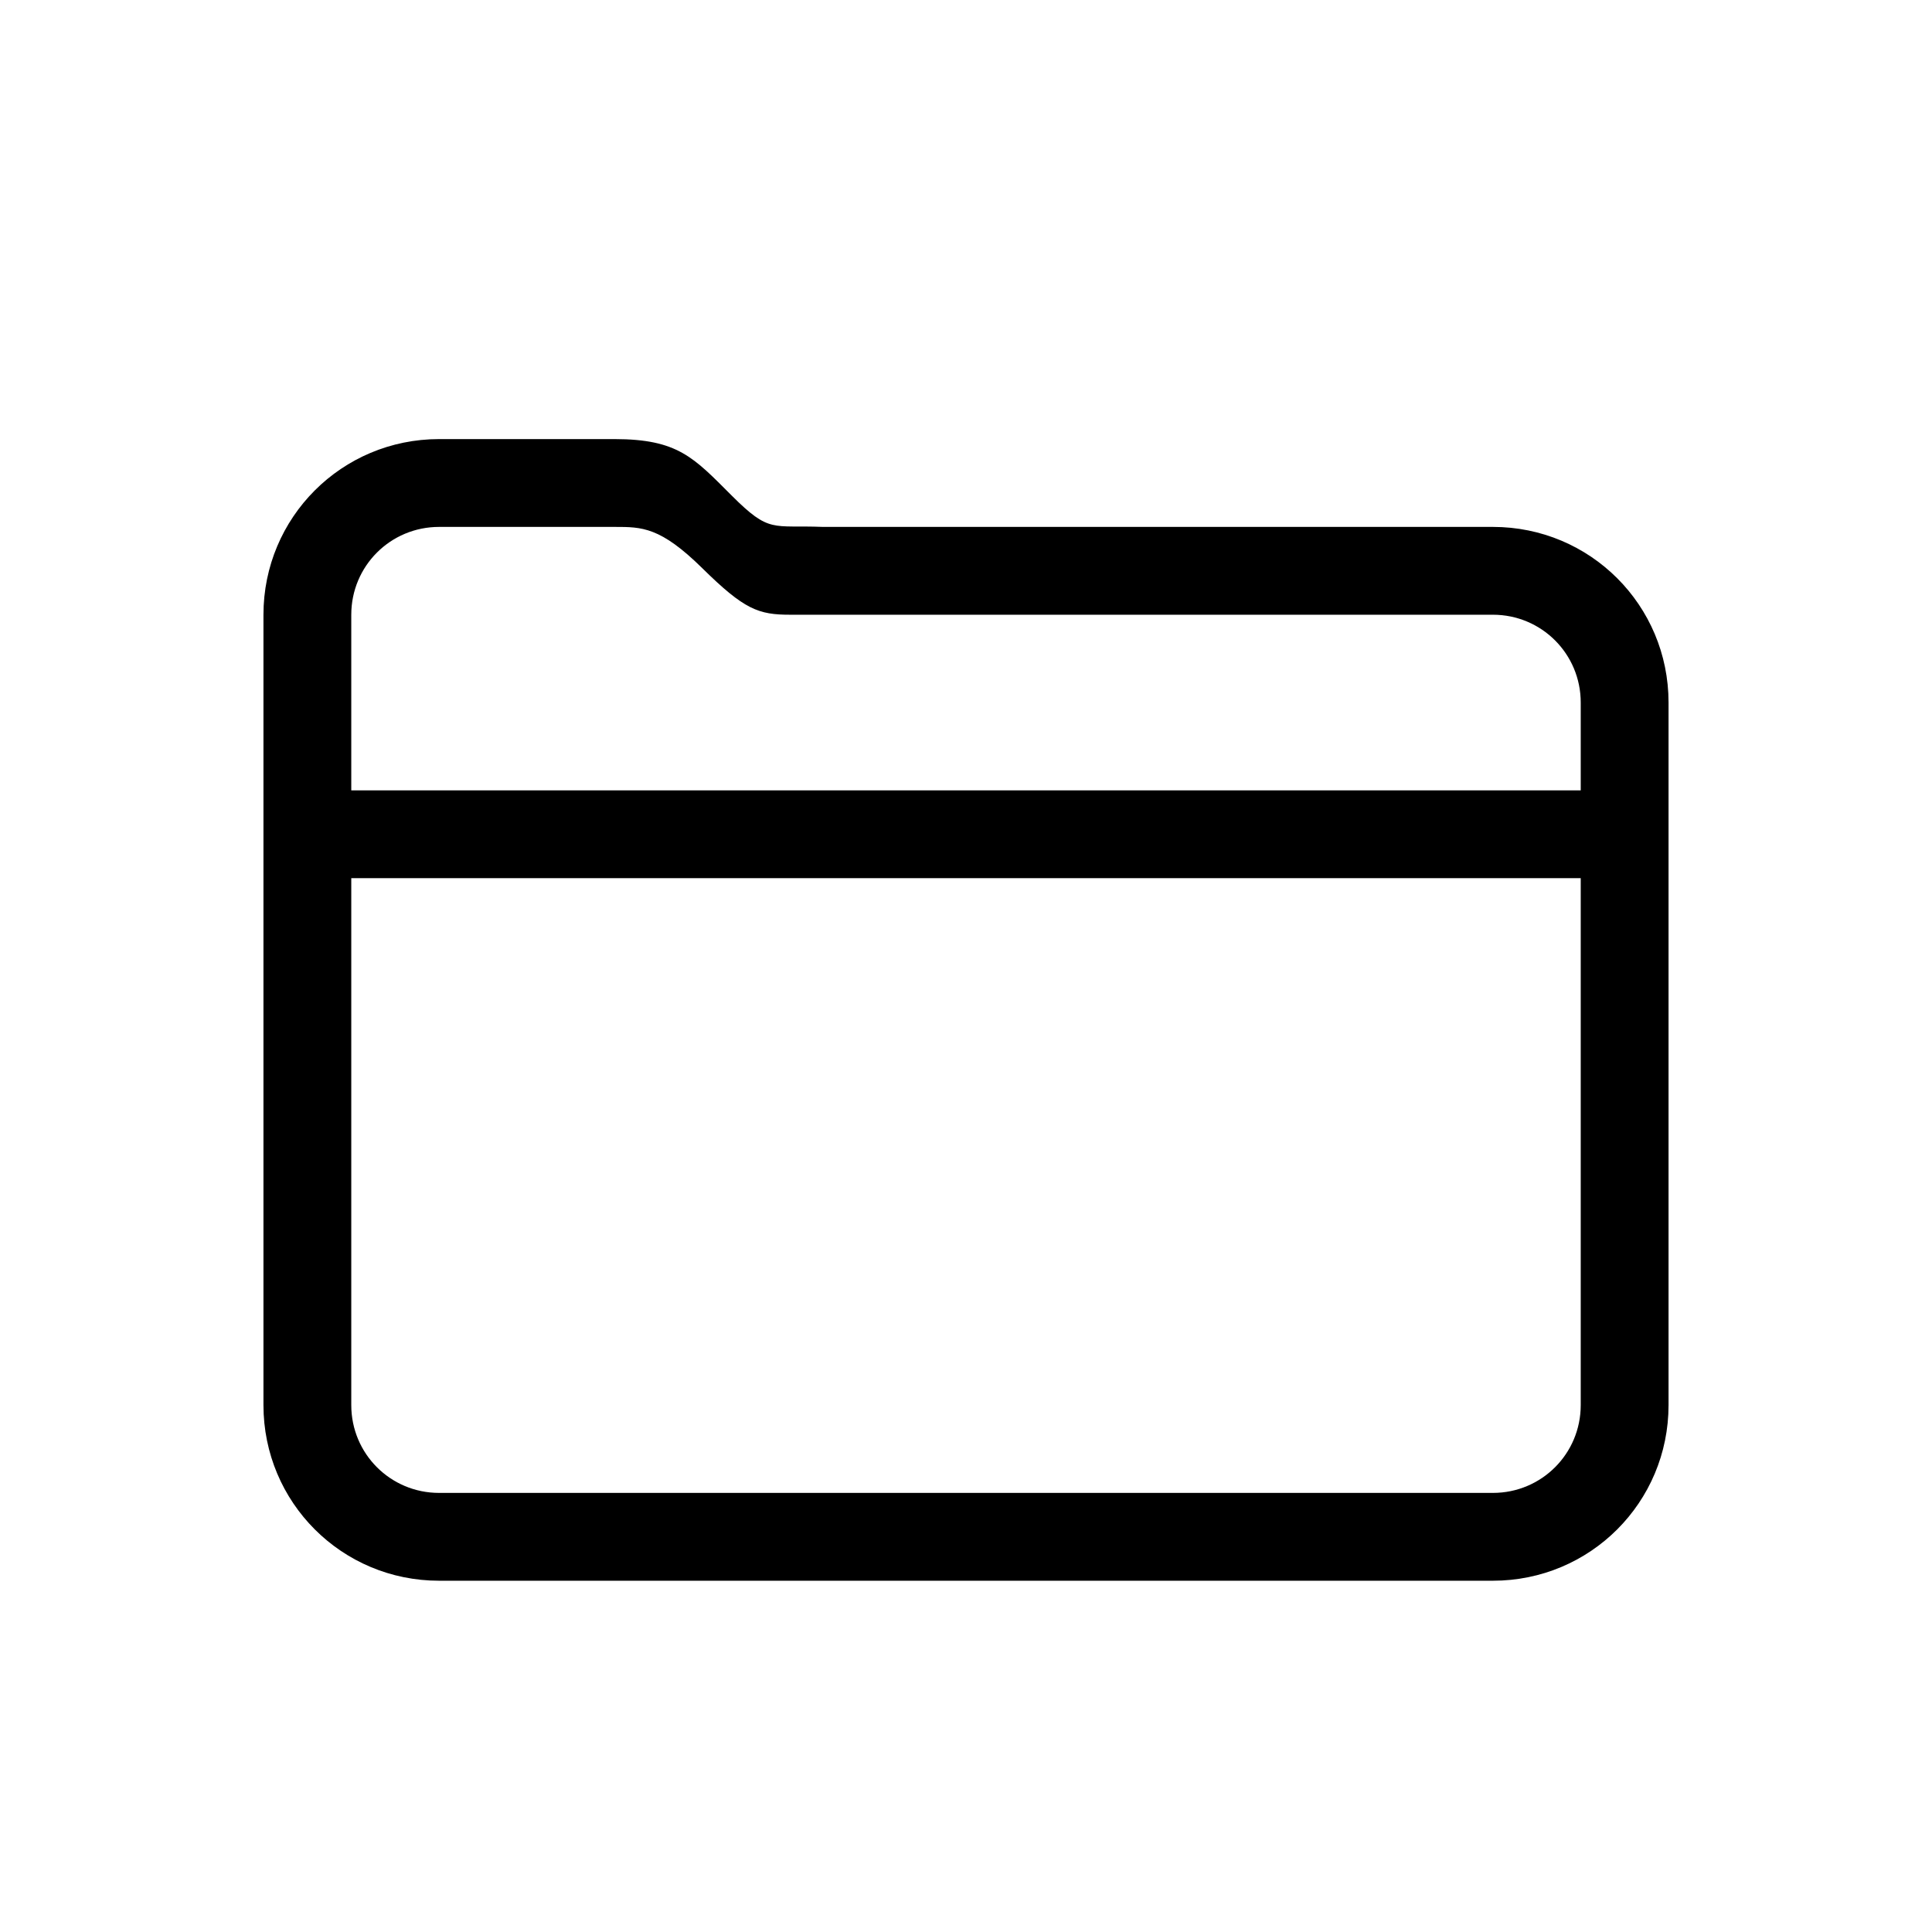
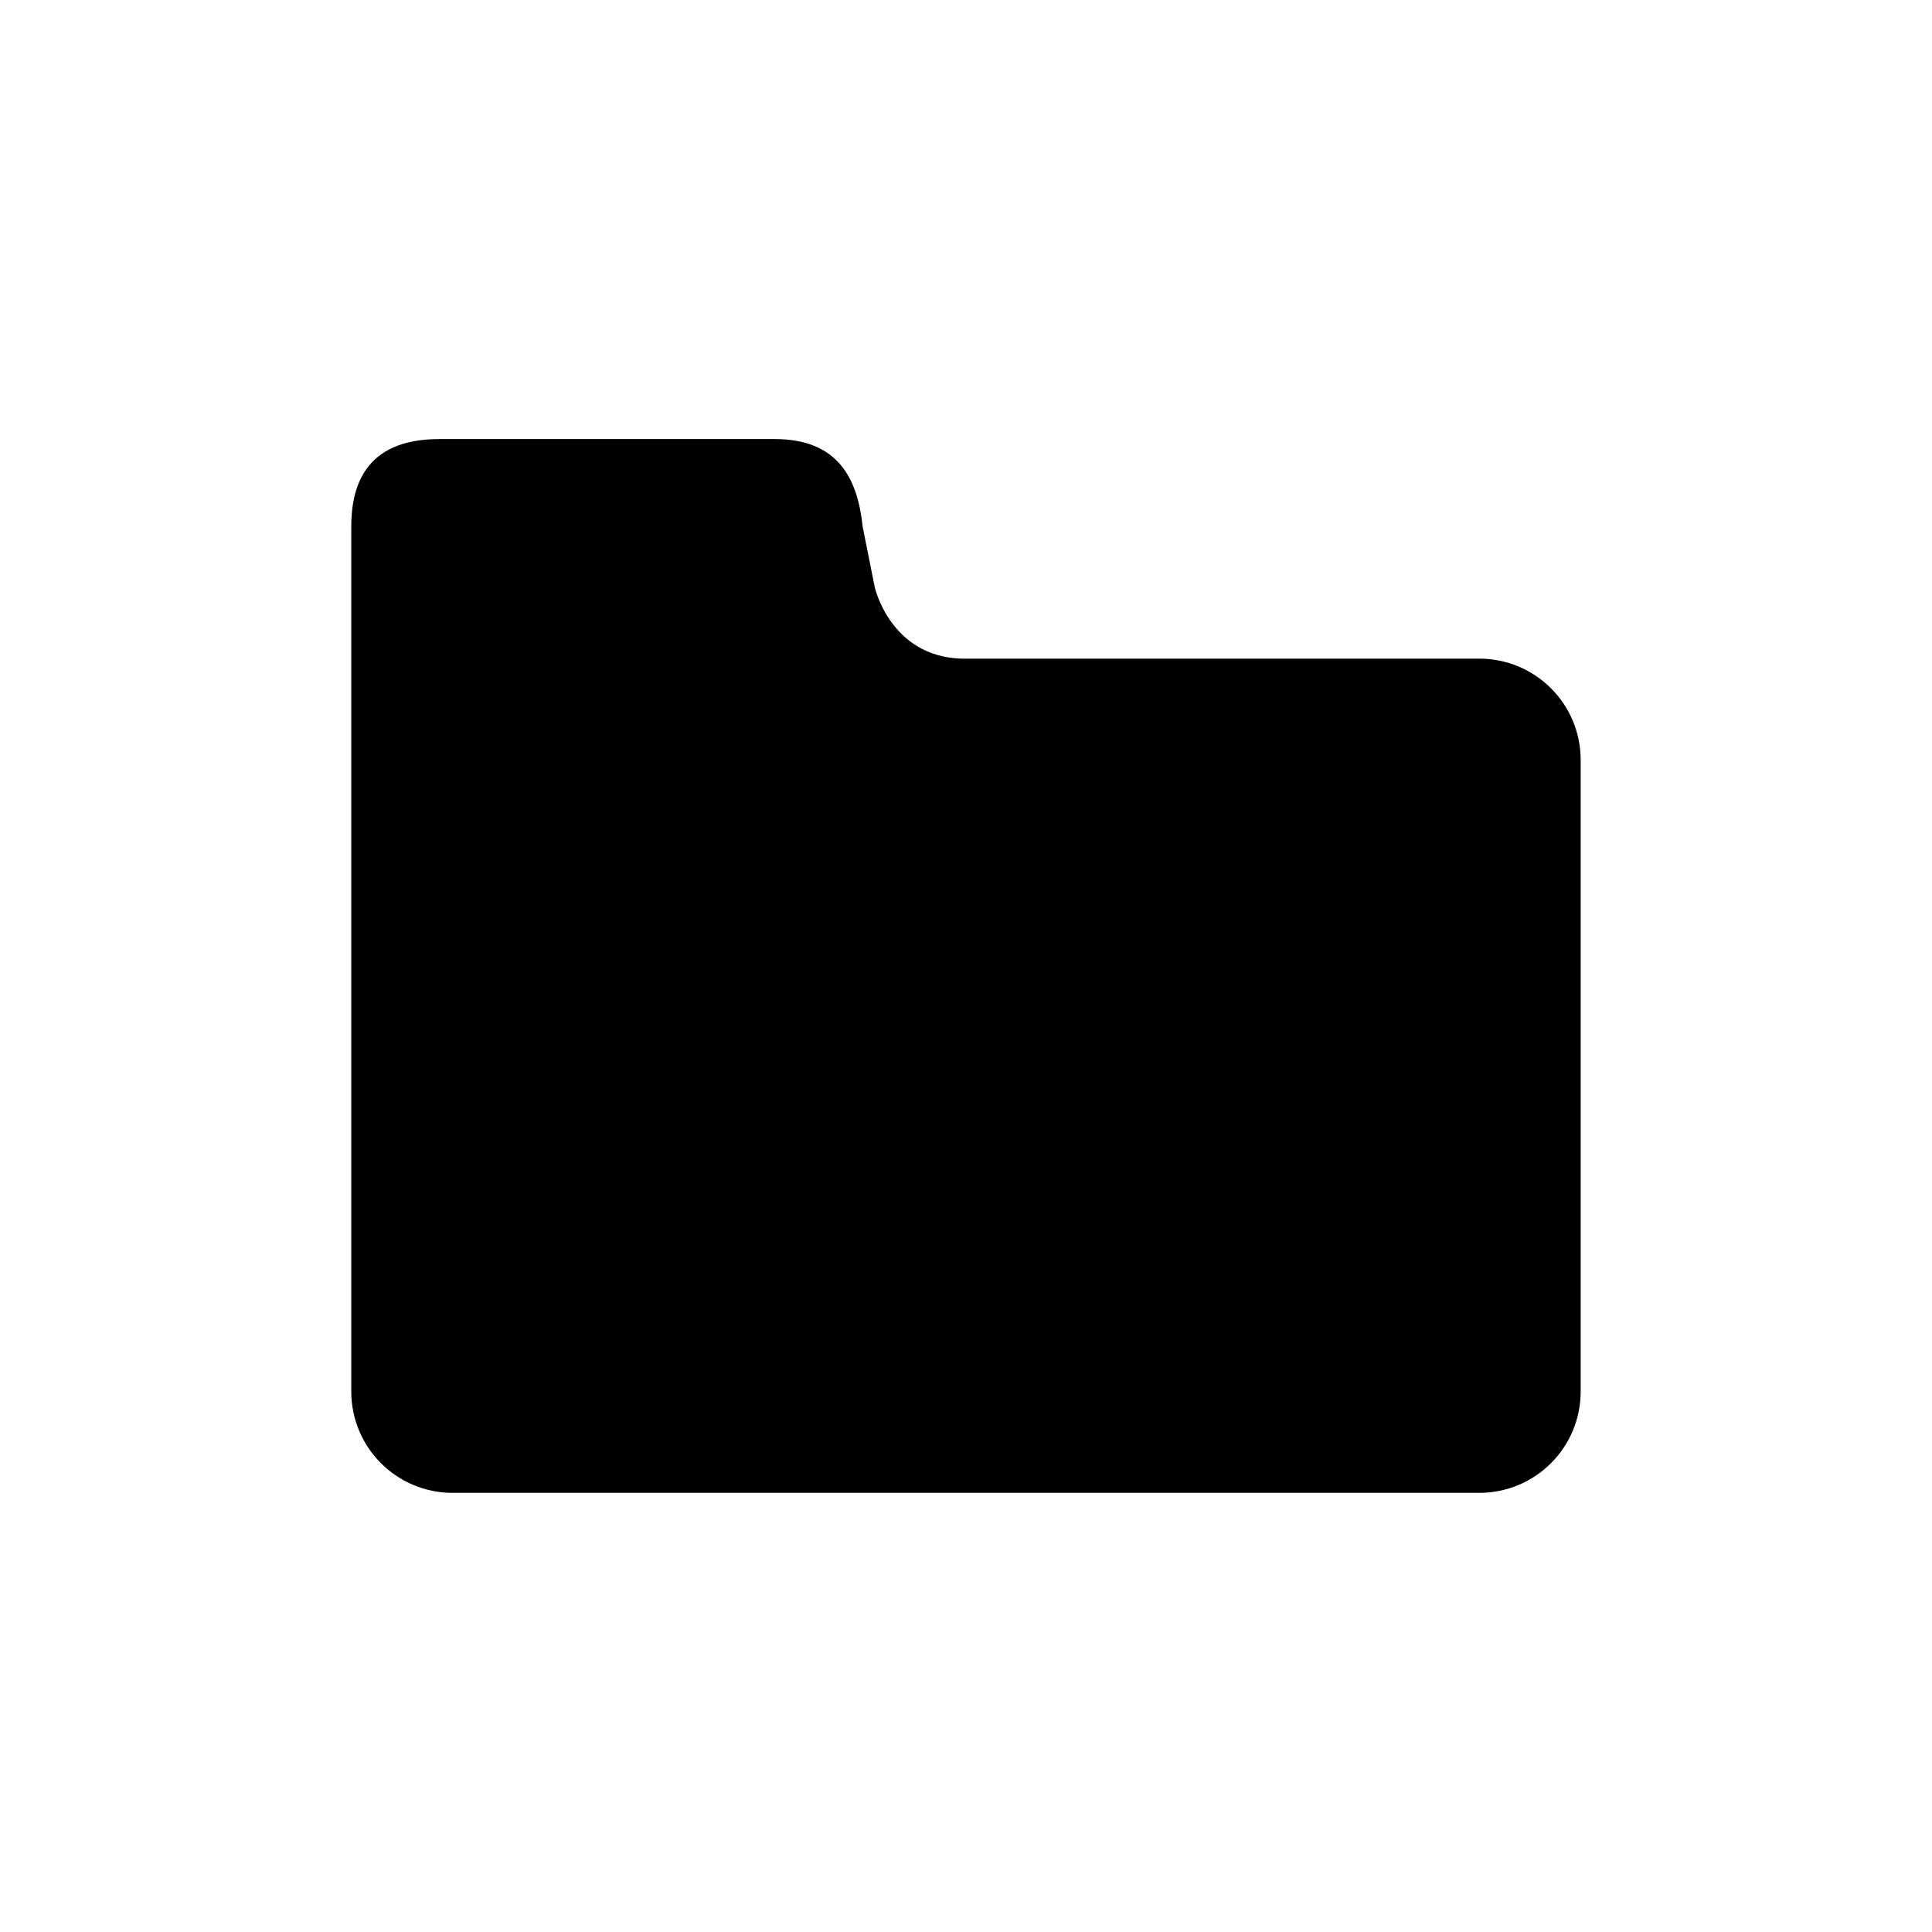
- <svg xmlns="http://www.w3.org/2000/svg" width="22" height="22" version="1.1">
-   <defs>
-     <style id="current-color-scheme" type="text/css">.ColorScheme-Text { color:#000000; }</style>
+ <svg xmlns="http://www.w3.org/2000/svg" width="22" height="22" viewBox="0 0 5.821 5.821" version="1.1" id="svg5">
+   <defs id="defs2">
+     <style id="current-color-scheme" type="text/css">
+         .ColorScheme-Text { color:#000000; }
+     </style>
  </defs>
-   <path class="ColorScheme-Text" d="m5 5c-1.108 0-2 0.892-2 2v9c0 1.108 0.892 2 2 2h12c1.108 0 2-0.892 2-2v-8c0-1.108-0.892-2-2-2h-7.629c-0.58-0.023-0.605 0.077-1.039-0.357-0.434-0.434-0.613-0.642-1.332-0.643zm0 1h2c0.311-1.7e-6 0.52 1.383e-4 0.998 0.471 0.479 0.472 0.639 0.529 1 0.529h8.002c0.554 0 1 0.446 1 1v1h-14v-2c0-0.554 0.446-1 1-1zm-1 4h14v6c0 0.554-0.446 1-1 1h-12c-0.554 0-1-0.446-1-1z" fill="currentColor" />
+   <path id="rect1118" style="fill:currentColor;stroke-width:1" class="ColorScheme-Text" d="M 5,5 C 4.129,5 4,5.575 4,6 V 8.656 9.711 15.844 C 4,16.484 4.516,17 5.156,17 h 11.688 C 17.484,17 18,16.484 18,15.844 V 8.656 C 18,8.016 17.484,7.5 16.844,7.5 H 10.941 C 10.136,7.471 9.961,6.686 9.961,6.686 L 9.824,6 C 9.767,5.451 9.545,5 8.824,5 Z" transform="scale(0.2645833)" />
</svg>
